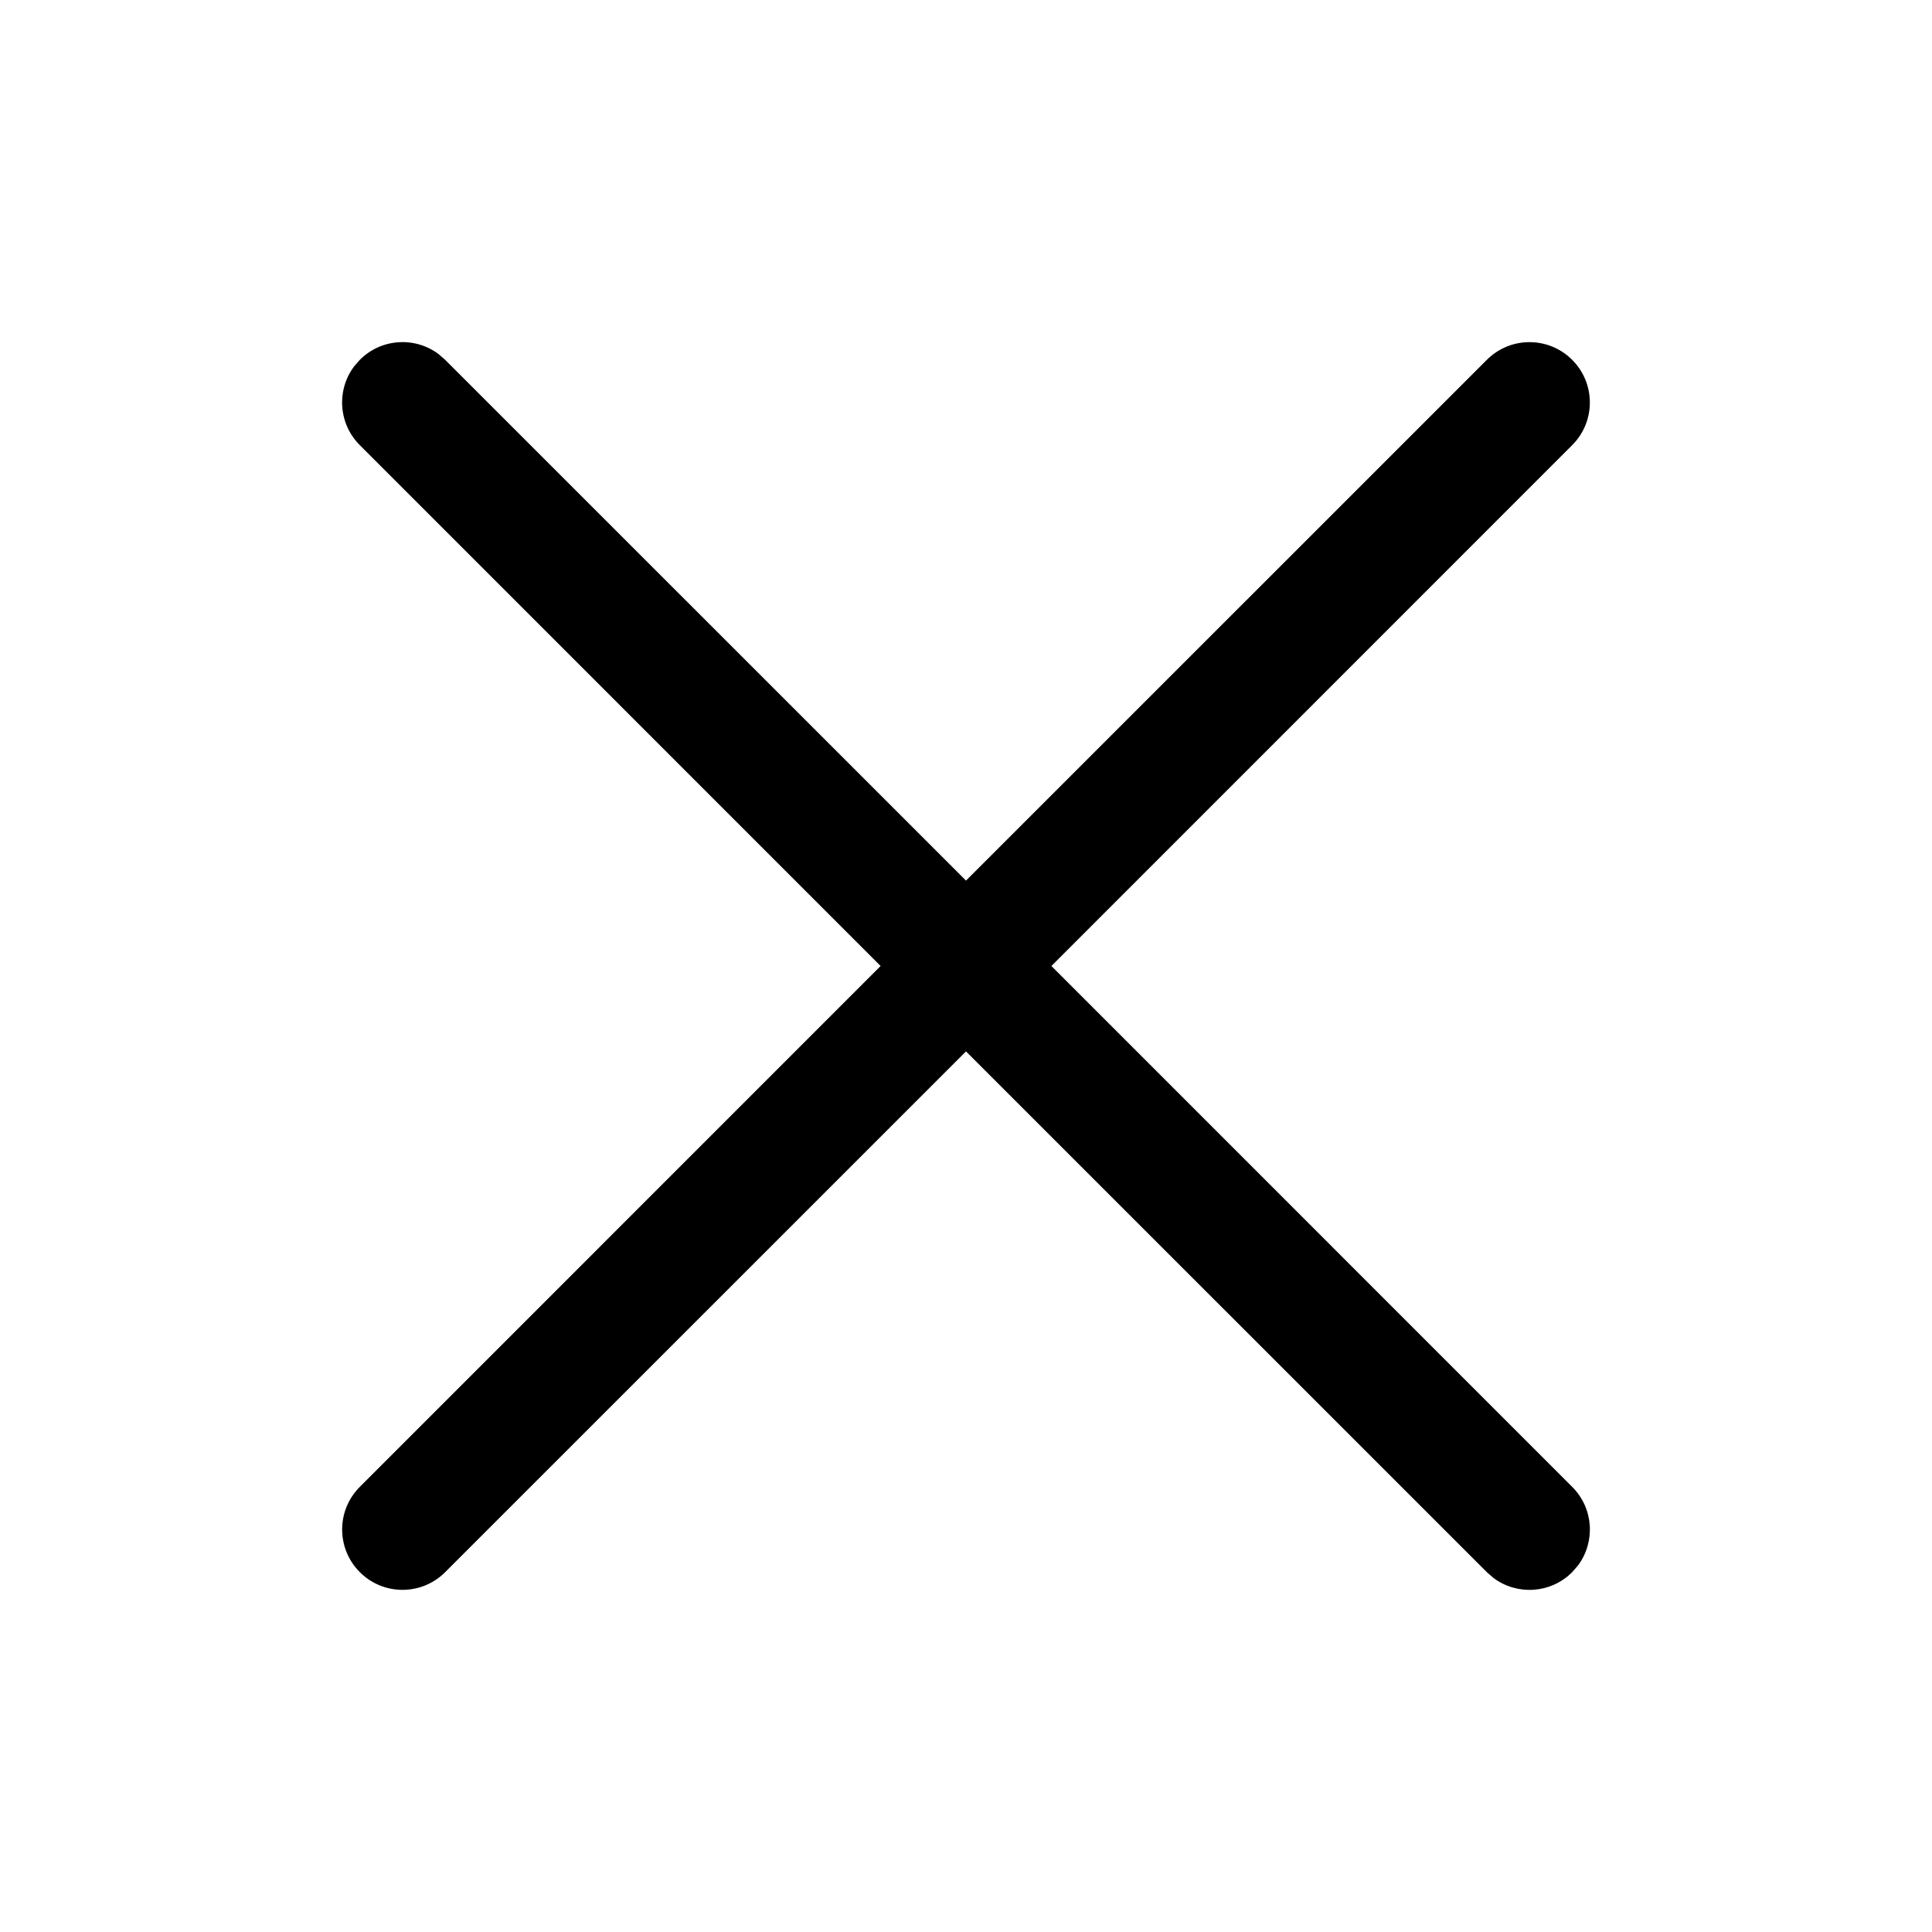
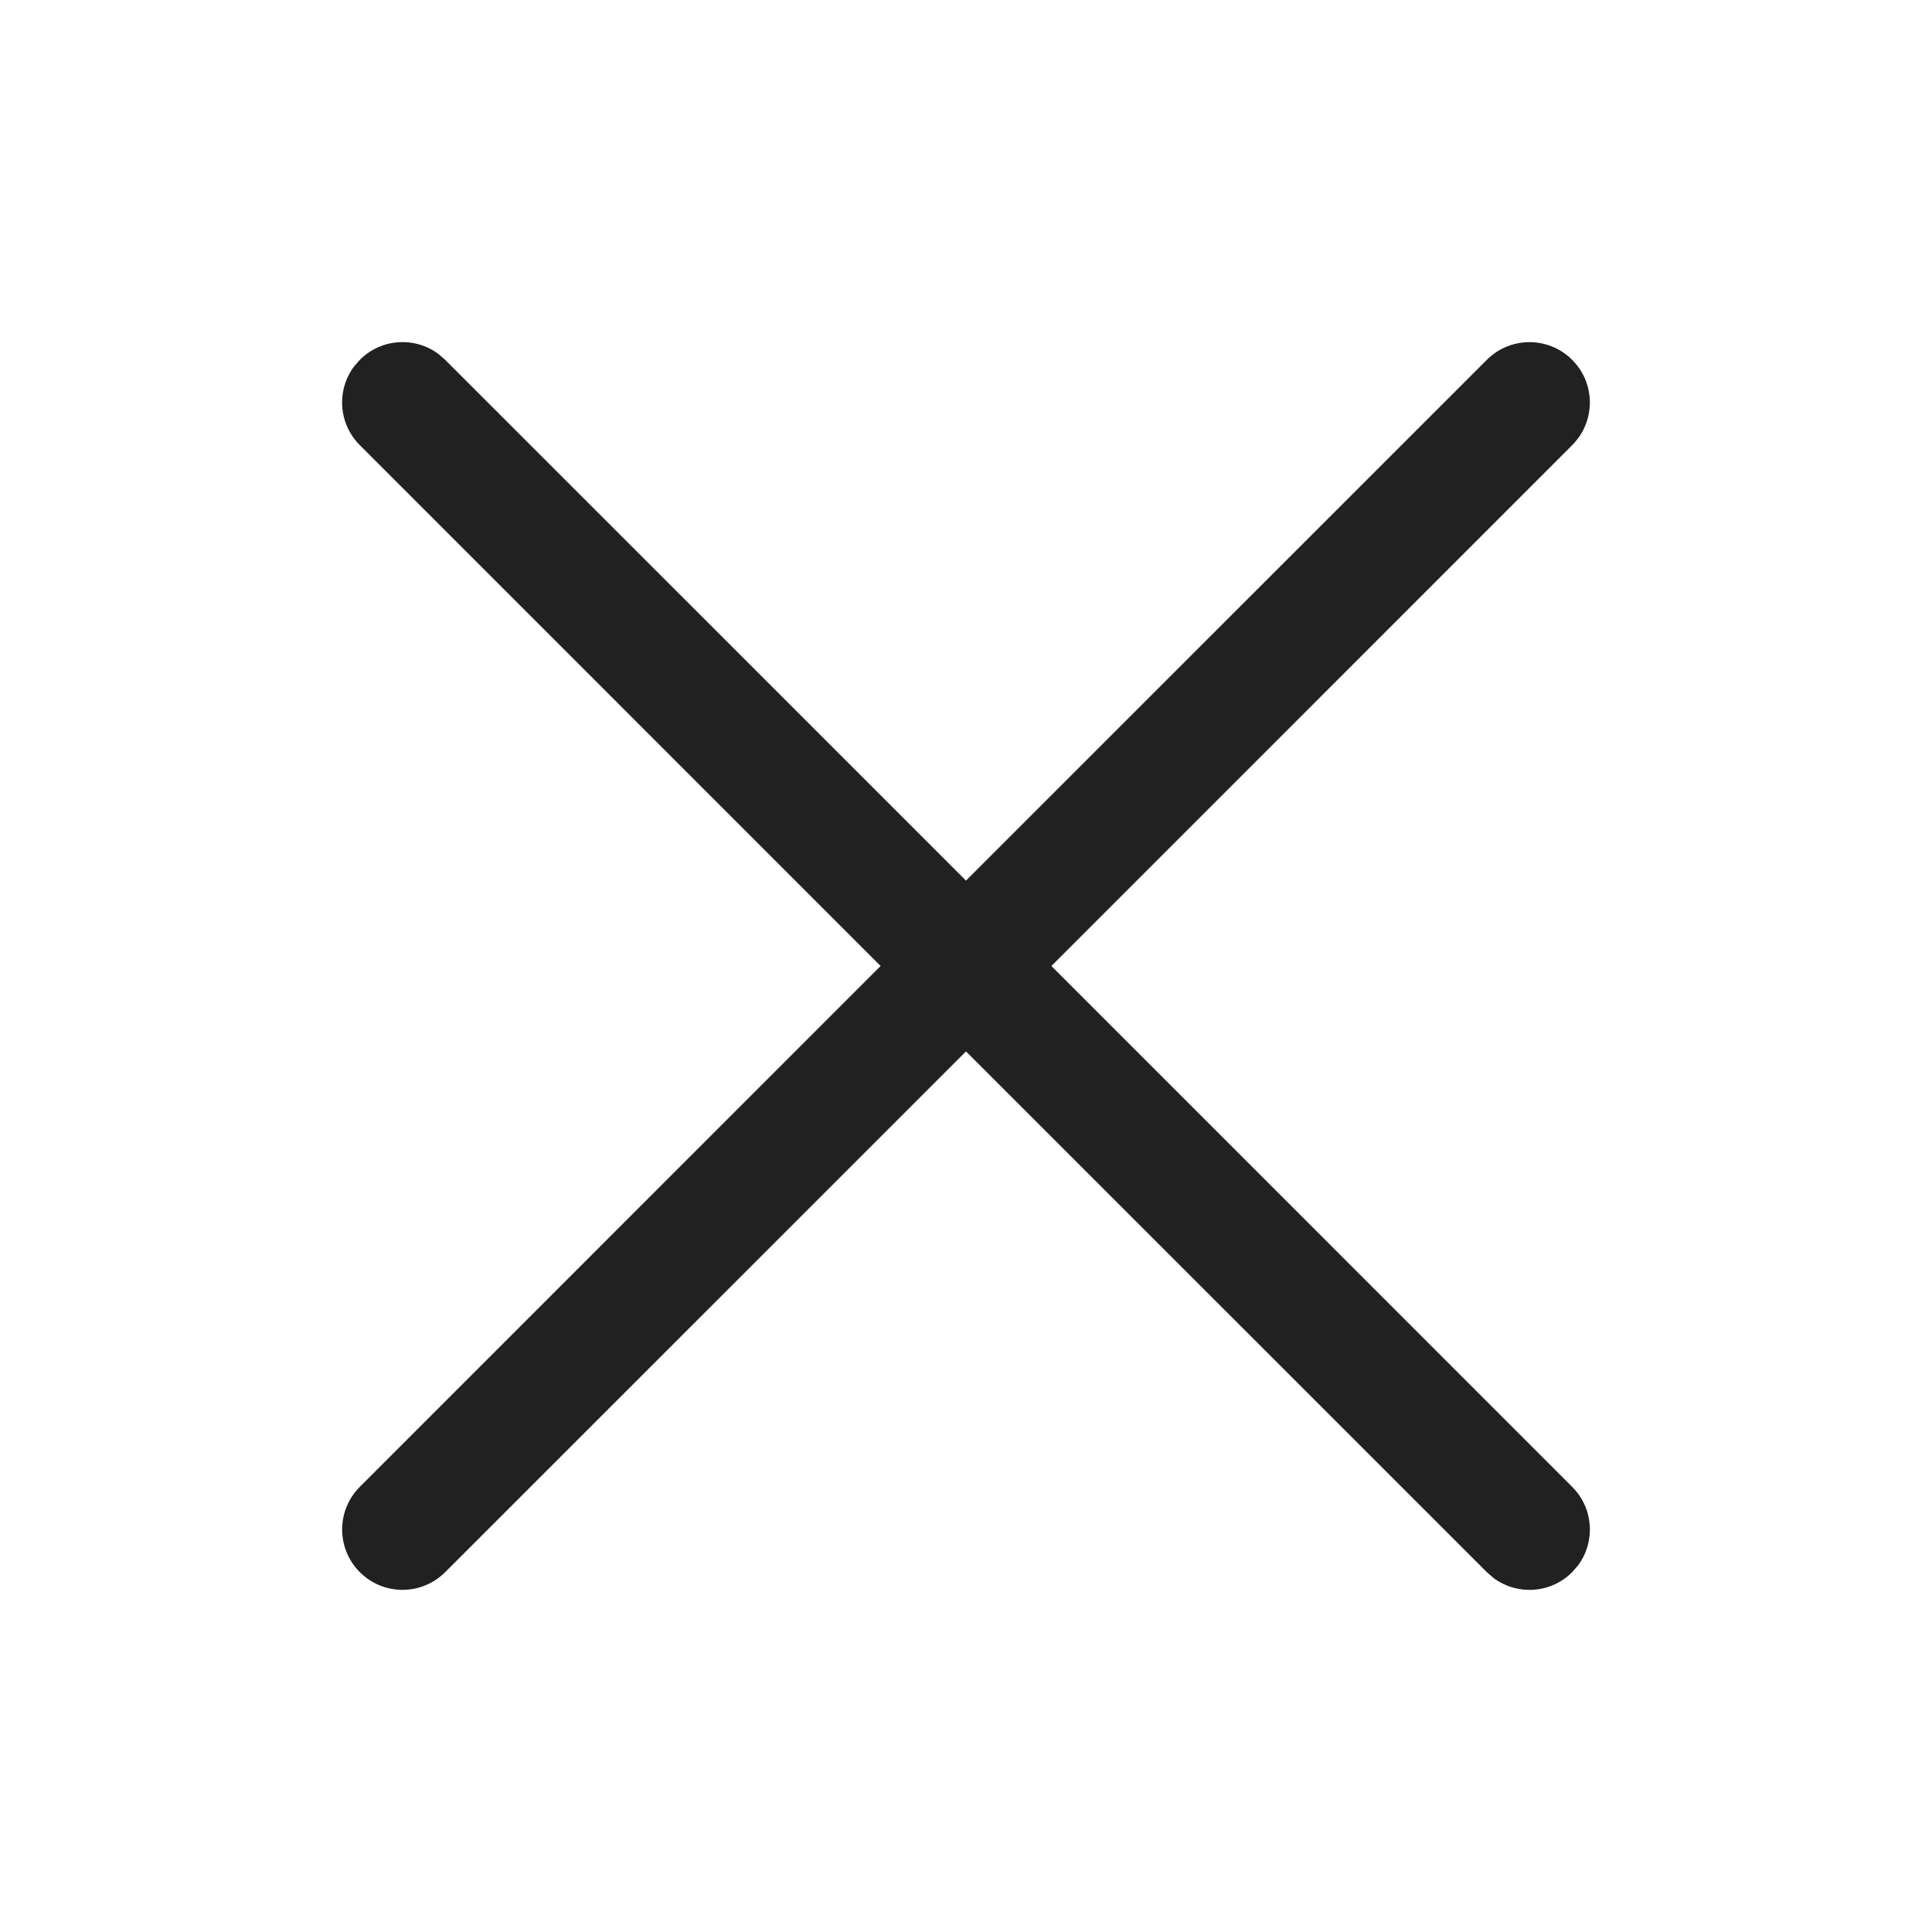
<svg xmlns="http://www.w3.org/2000/svg" width="24" height="24" viewBox="0 0 24 24" fill="none">
-   <path d="M4.397 4.554L4.47 4.47C4.736 4.203 5.153 4.179 5.446 4.397L5.53 4.47L12 10.939L18.47 4.47C18.763 4.177 19.237 4.177 19.53 4.47C19.823 4.763 19.823 5.237 19.53 5.53L13.061 12L19.53 18.47C19.797 18.736 19.821 19.153 19.603 19.446L19.53 19.53C19.264 19.797 18.847 19.821 18.554 19.603L18.47 19.53L12 13.061L5.53 19.53C5.237 19.823 4.763 19.823 4.47 19.53C4.177 19.237 4.177 18.763 4.47 18.47L10.939 12L4.47 5.53C4.203 5.264 4.179 4.847 4.397 4.554L4.47 4.47L4.397 4.554Z" fill="currentColor" />
+   <path d="M4.397 4.554L4.47 4.47C4.736 4.203 5.153 4.179 5.446 4.397L5.53 4.47L12 10.939L18.47 4.47C18.763 4.177 19.237 4.177 19.53 4.47C19.823 4.763 19.823 5.237 19.53 5.53L13.061 12L19.53 18.47C19.797 18.736 19.821 19.153 19.603 19.446L19.53 19.53C19.264 19.797 18.847 19.821 18.554 19.603L18.47 19.53L12 13.061L5.53 19.53C5.237 19.823 4.763 19.823 4.47 19.53C4.177 19.237 4.177 18.763 4.47 18.47L10.939 12L4.47 5.53C4.203 5.264 4.179 4.847 4.397 4.554L4.47 4.47L4.397 4.554Z" fill="#212121" />
</svg>
